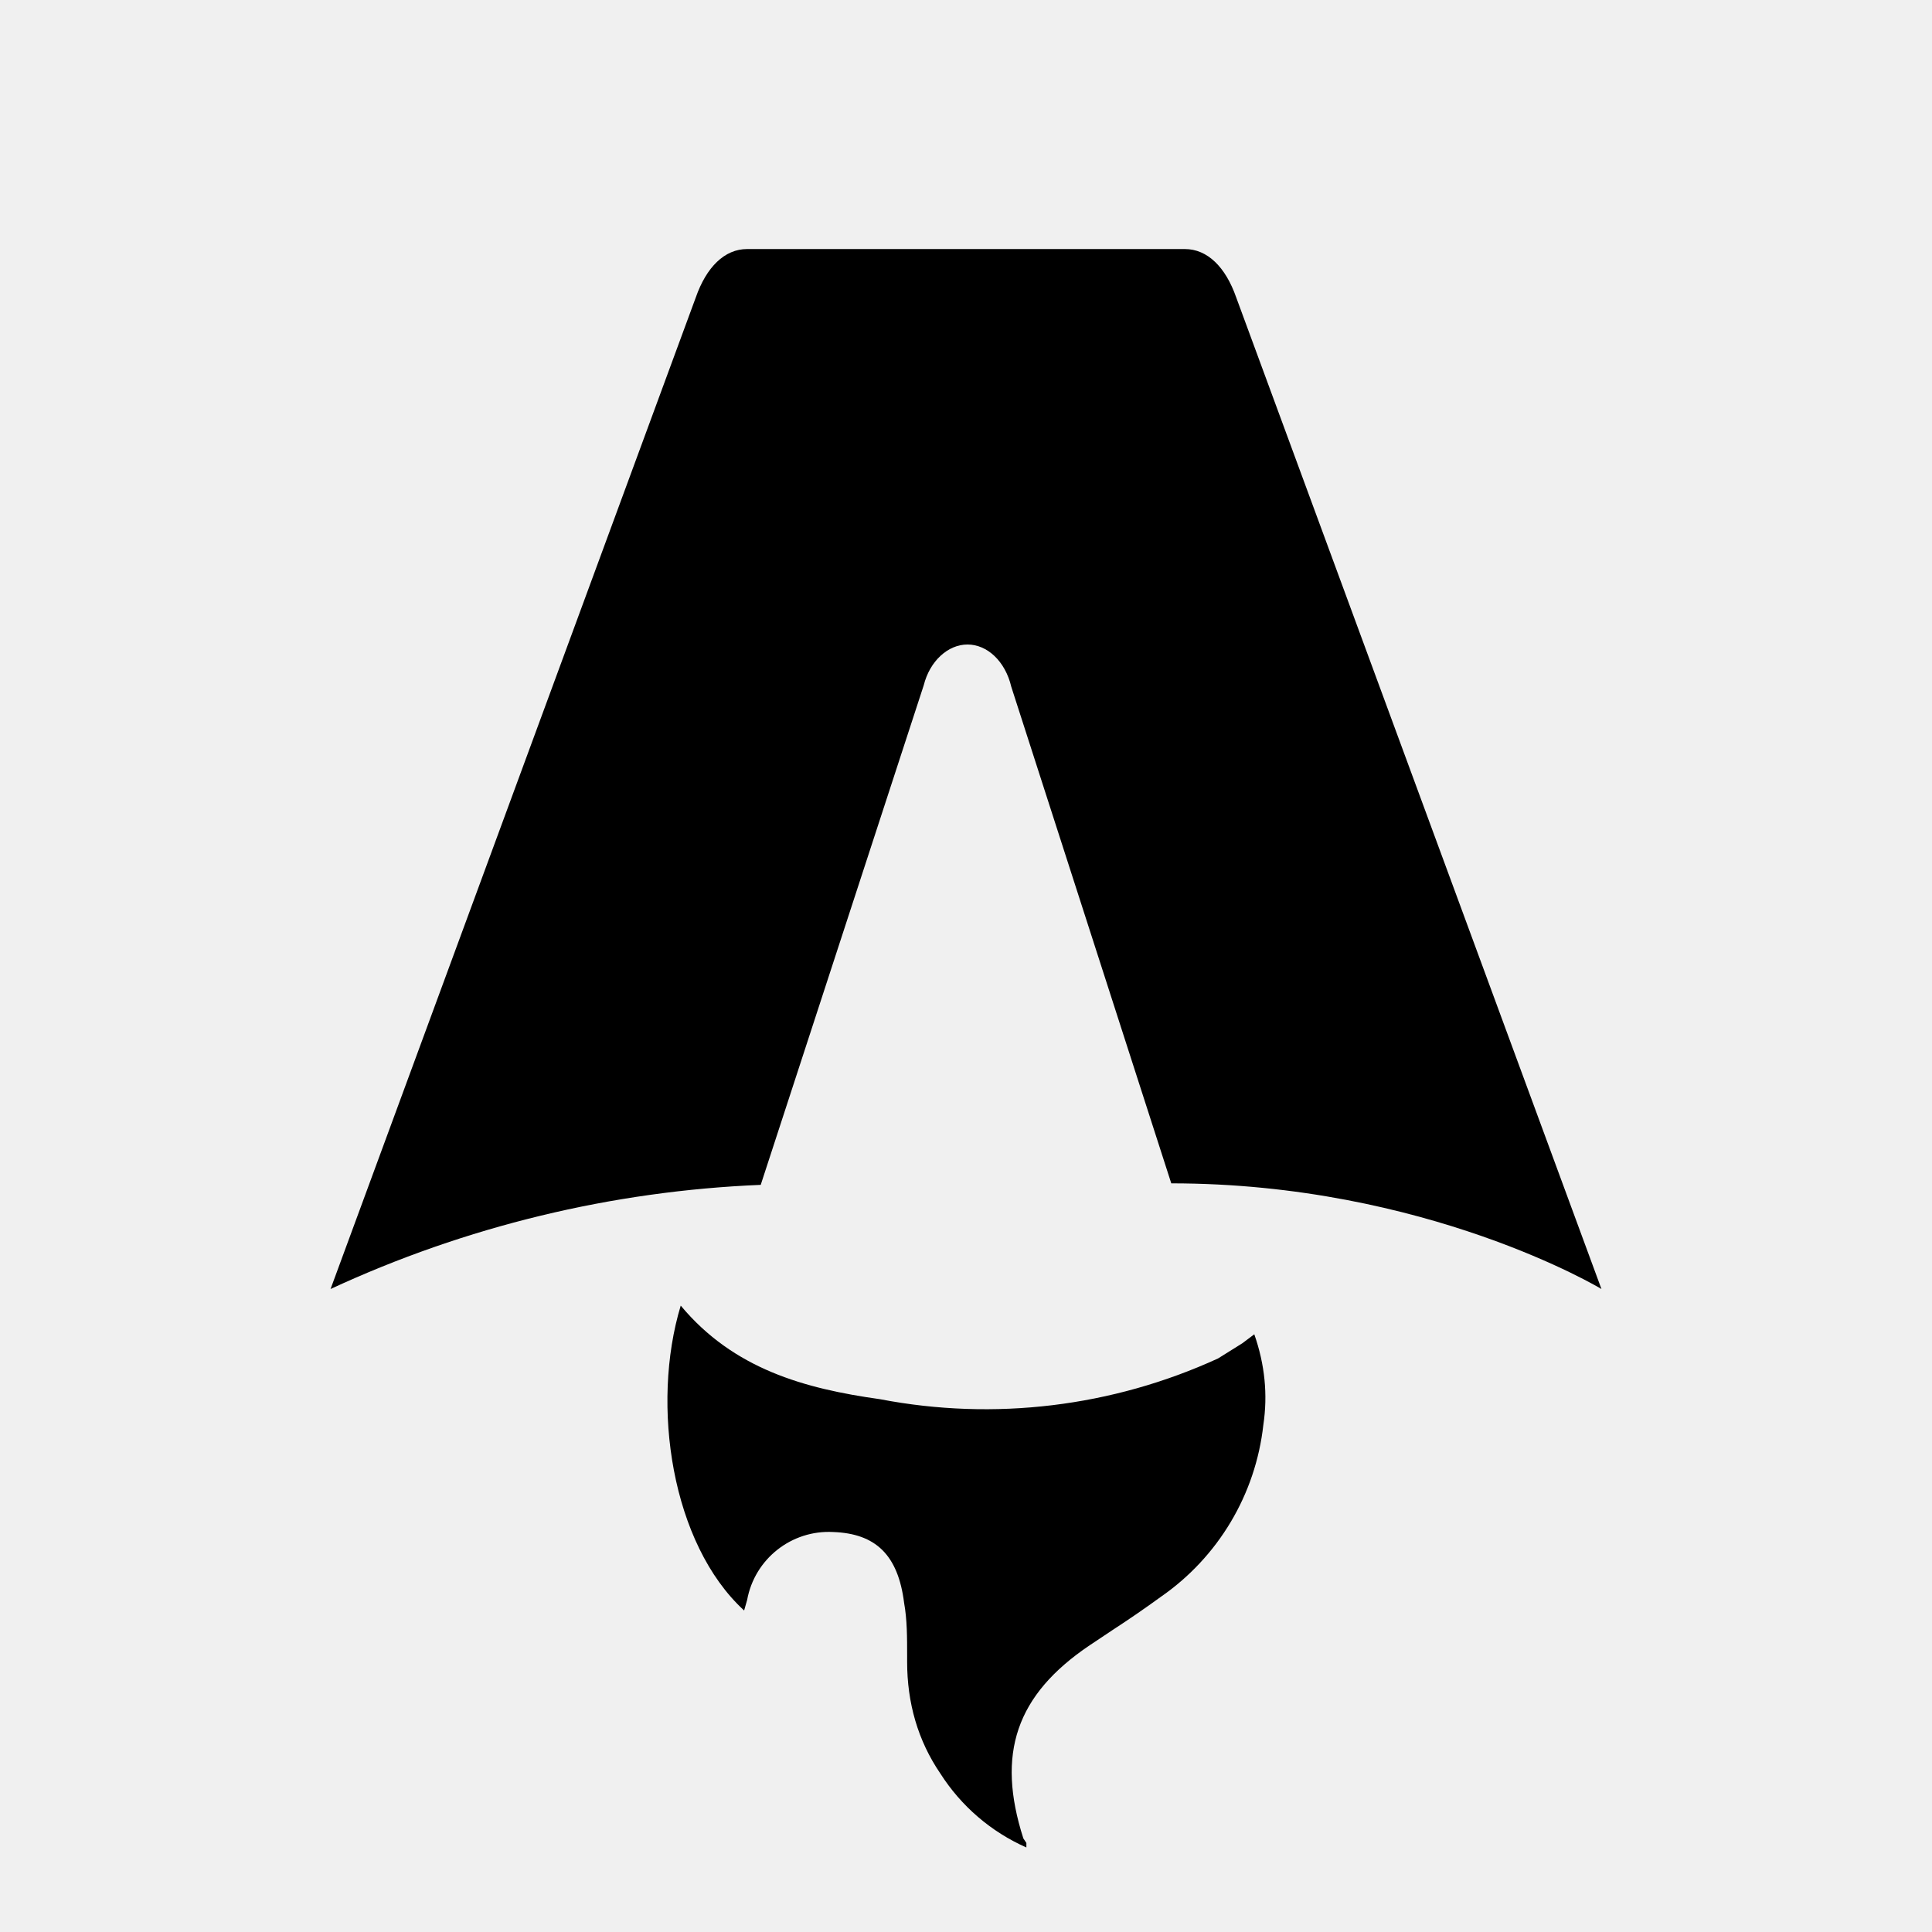
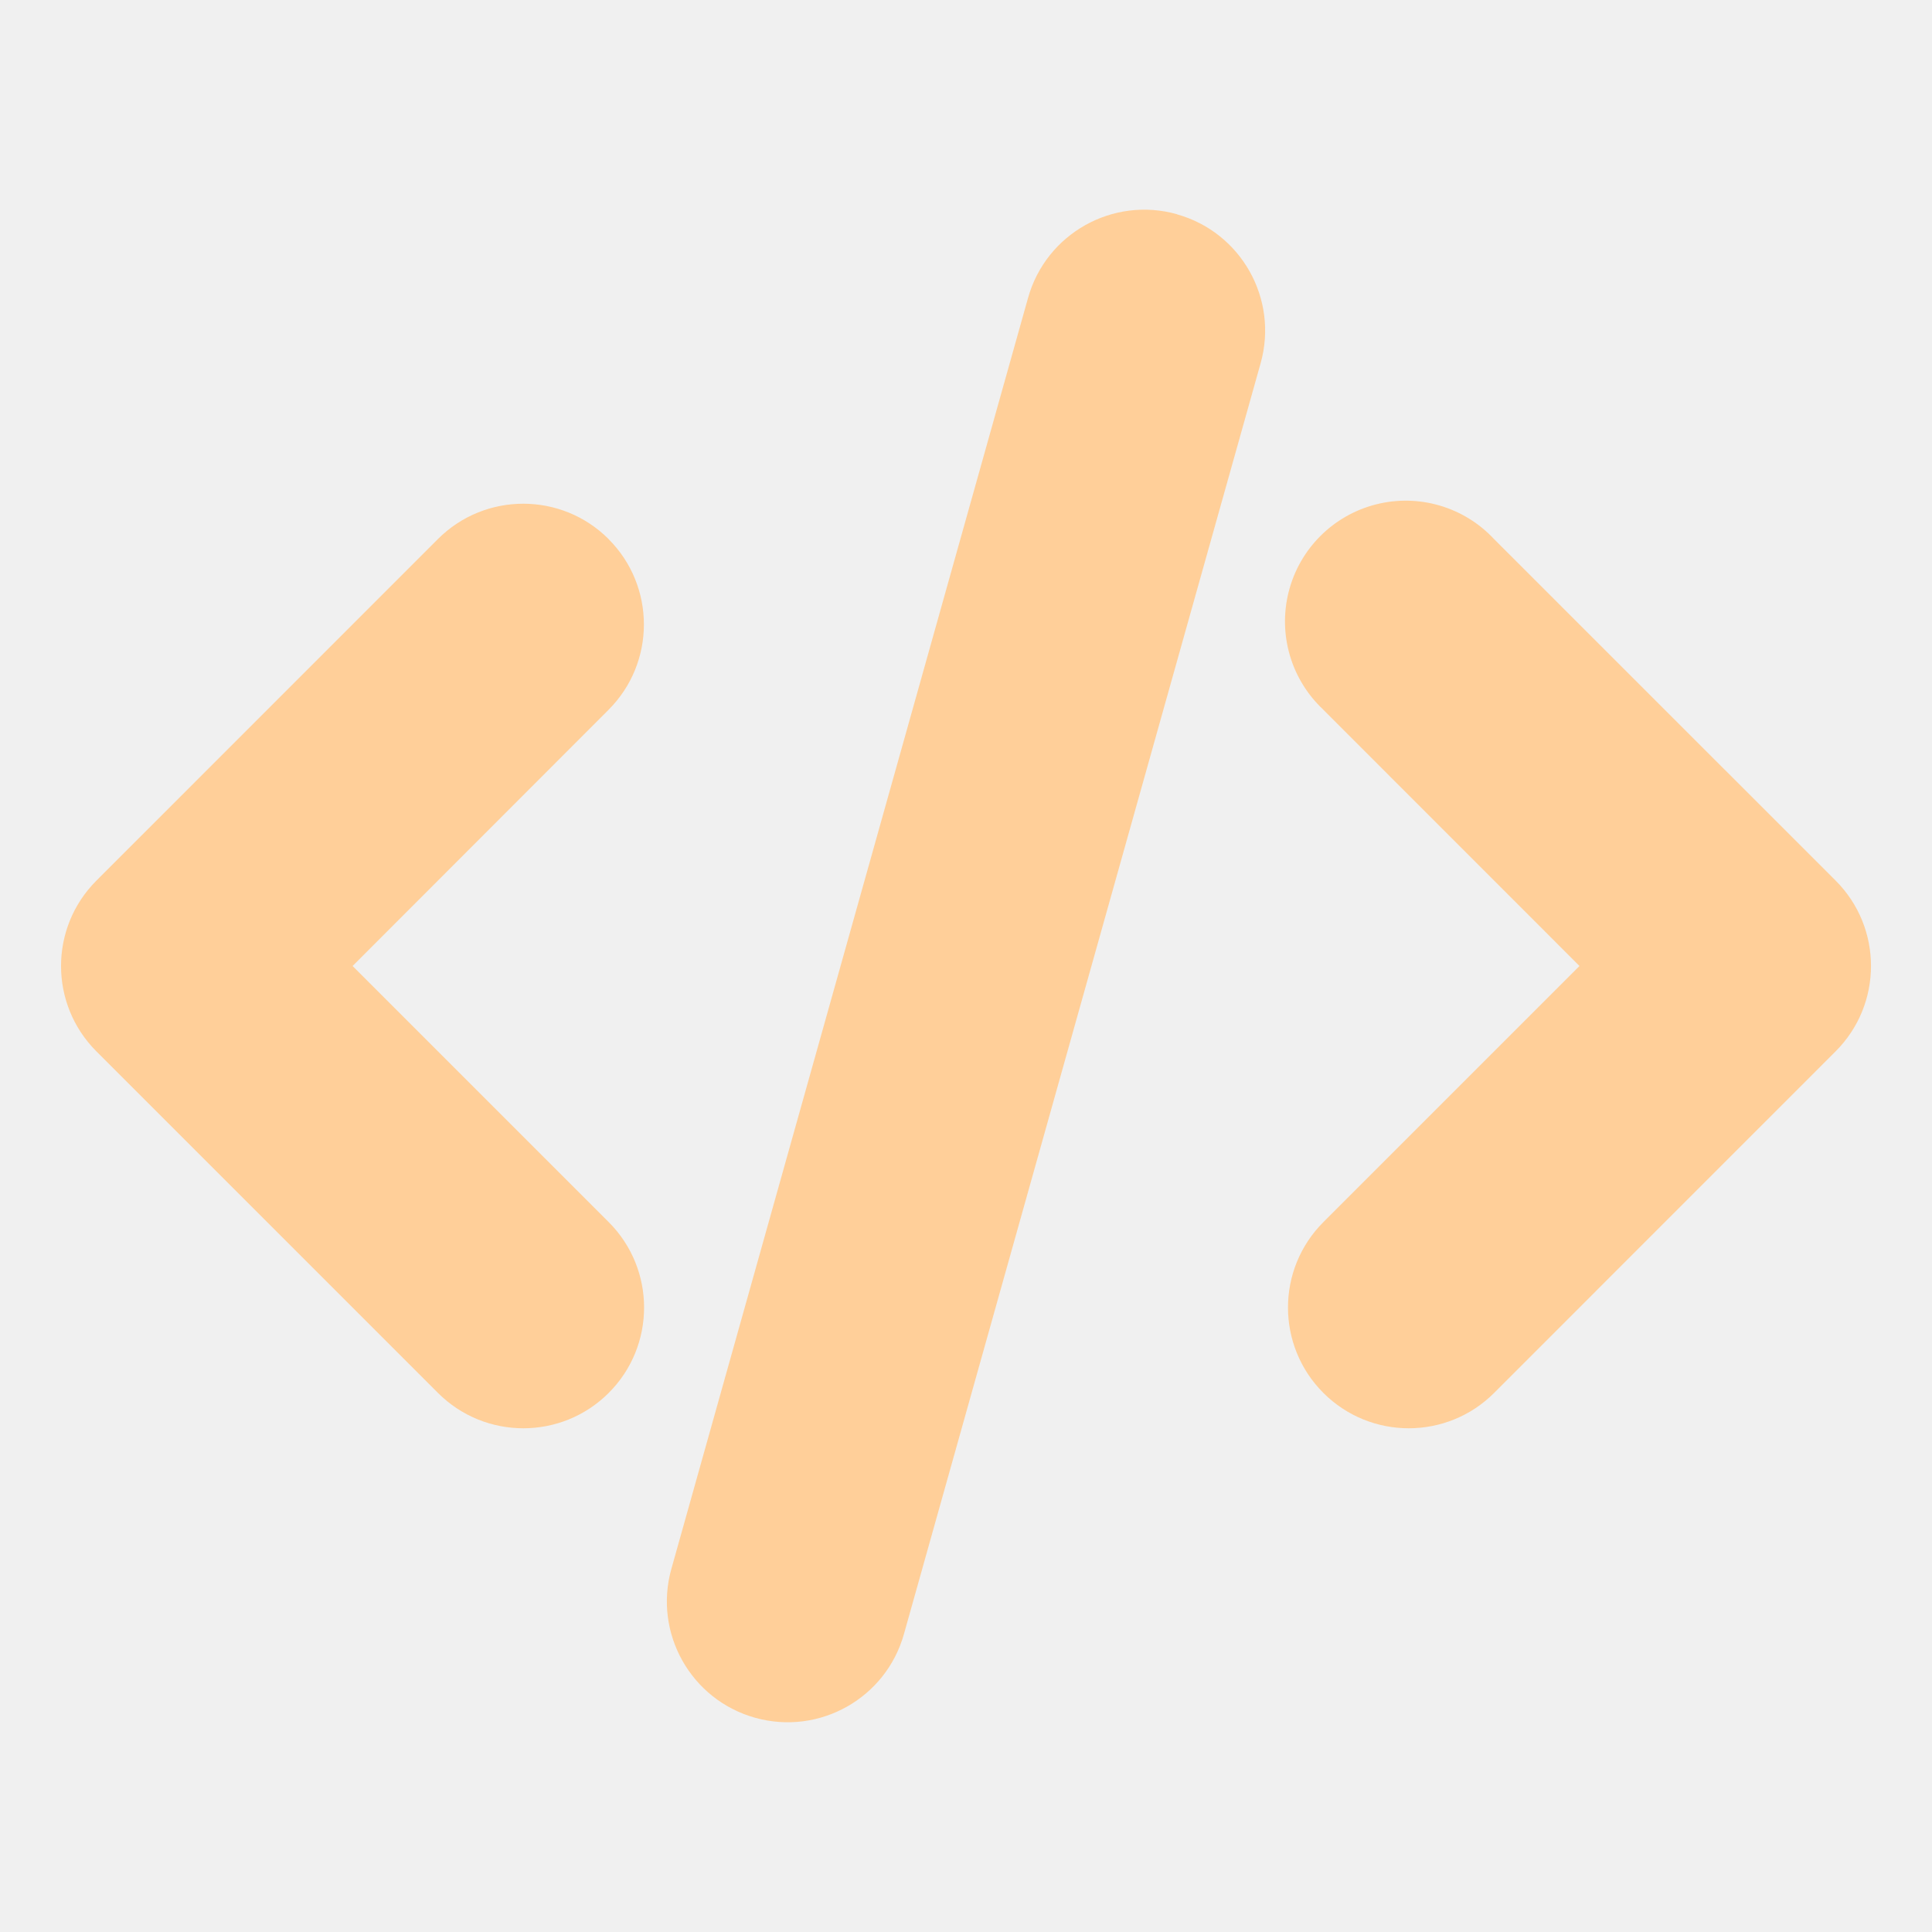
- <svg xmlns="http://www.w3.org/2000/svg" fill="none" viewBox="0 0 128 128">
-   <path d="M50.4 78.5a75.1 75.1 0 0 0-28.5 6.9l24.2-65.7c.7-2 1.9-3.2 3.4-3.2h29c1.5 0 2.7 1.2 3.4 3.2l24.2 65.7s-11.6-7-28.5-7L67 45.5c-.4-1.7-1.6-2.8-2.9-2.8-1.3 0-2.5 1.1-2.9 2.7L50.4 78.5Zm-1.1 28.2Zm-4.2-20.2c-2 6.6-.6 15.8 4.2 20.2a17.5 17.5 0 0 1 .2-.7 5.5 5.5 0 0 1 5.7-4.5c2.8.1 4.3 1.5 4.7 4.7.2 1.1.2 2.3.2 3.5v.4c0 2.7.7 5.2 2.2 7.4a13 13 0 0 0 5.7 4.9v-.3l-.2-.3c-1.8-5.6-.5-9.5 4.4-12.8l1.5-1a73 73 0 0 0 3.2-2.2 16 16 0 0 0 6.8-11.4c.3-2 .1-4-.6-6l-.8.6-1.6 1a37 37 0 0 1-22.4 2.7c-5-.7-9.7-2-13.2-6.2Z" />
-   <style>
-         path { fill: #000; }
-         @media (prefers-color-scheme: dark) {
-             path { fill: #FFF; }
-         }
-     </style>
+ <svg xmlns="http://www.w3.org/2000/svg" width="24" height="24" viewBox="0 0 24 24">
+   <g fill="none">
+     <path d="M0 0h24v24H0z" />
+     <path fill="#FFCF99" d="M14.62 2.662a1.5 1.5 0 0 1 1.04 1.85l-4.431 15.787a1.5 1.5 0 0 1-2.889-.81L12.771 3.7a1.5 1.5 0 0 1 1.85-1.039ZM7.56 6.697a1.5 1.5 0 0 1 0 2.12L4.38 12l3.182 3.182a1.5 1.5 0 1 1-2.122 2.121L1.197 13.06a1.5 1.5 0 0 1 0-2.12l4.242-4.243a1.5 1.5 0 0 1 2.122 0Zm8.88 2.12a1.5 1.5 0 1 1 2.12-2.12l4.243 4.242a1.5 1.5 0 0 1 0 2.121l-4.242 4.243a1.5 1.5 0 1 1-2.122-2.121L19.621 12L16.44 8.818Z" />
+   </g>
</svg>
